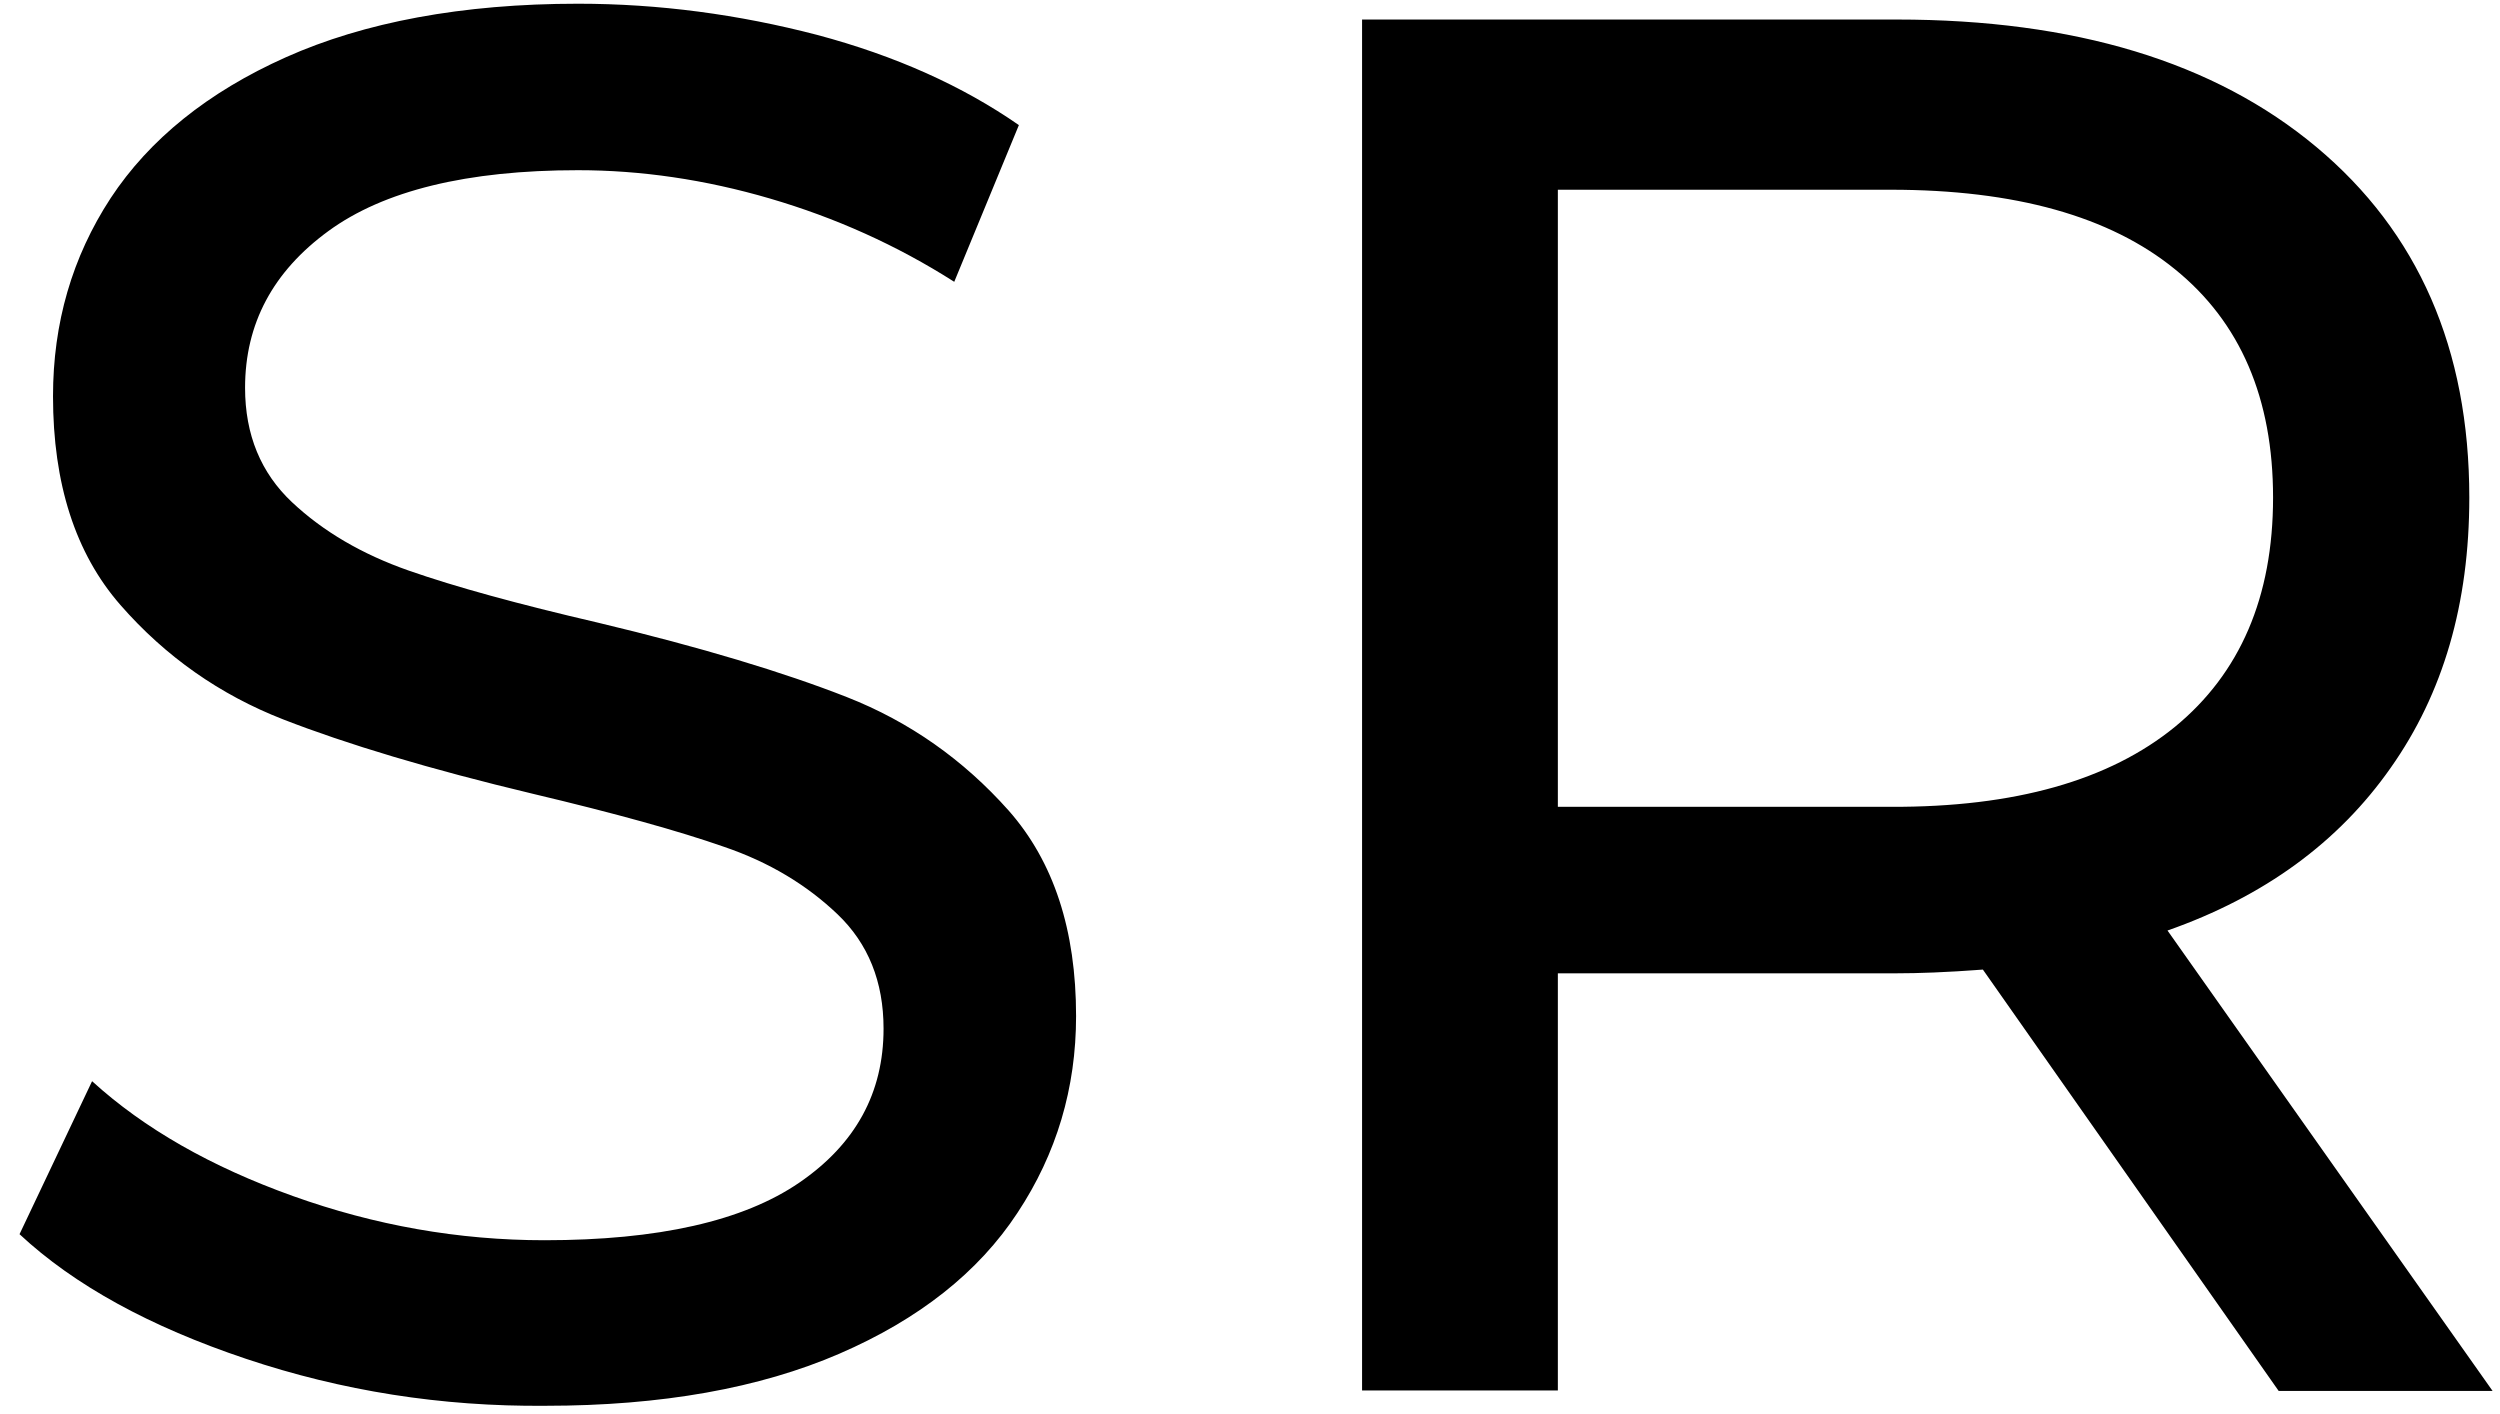
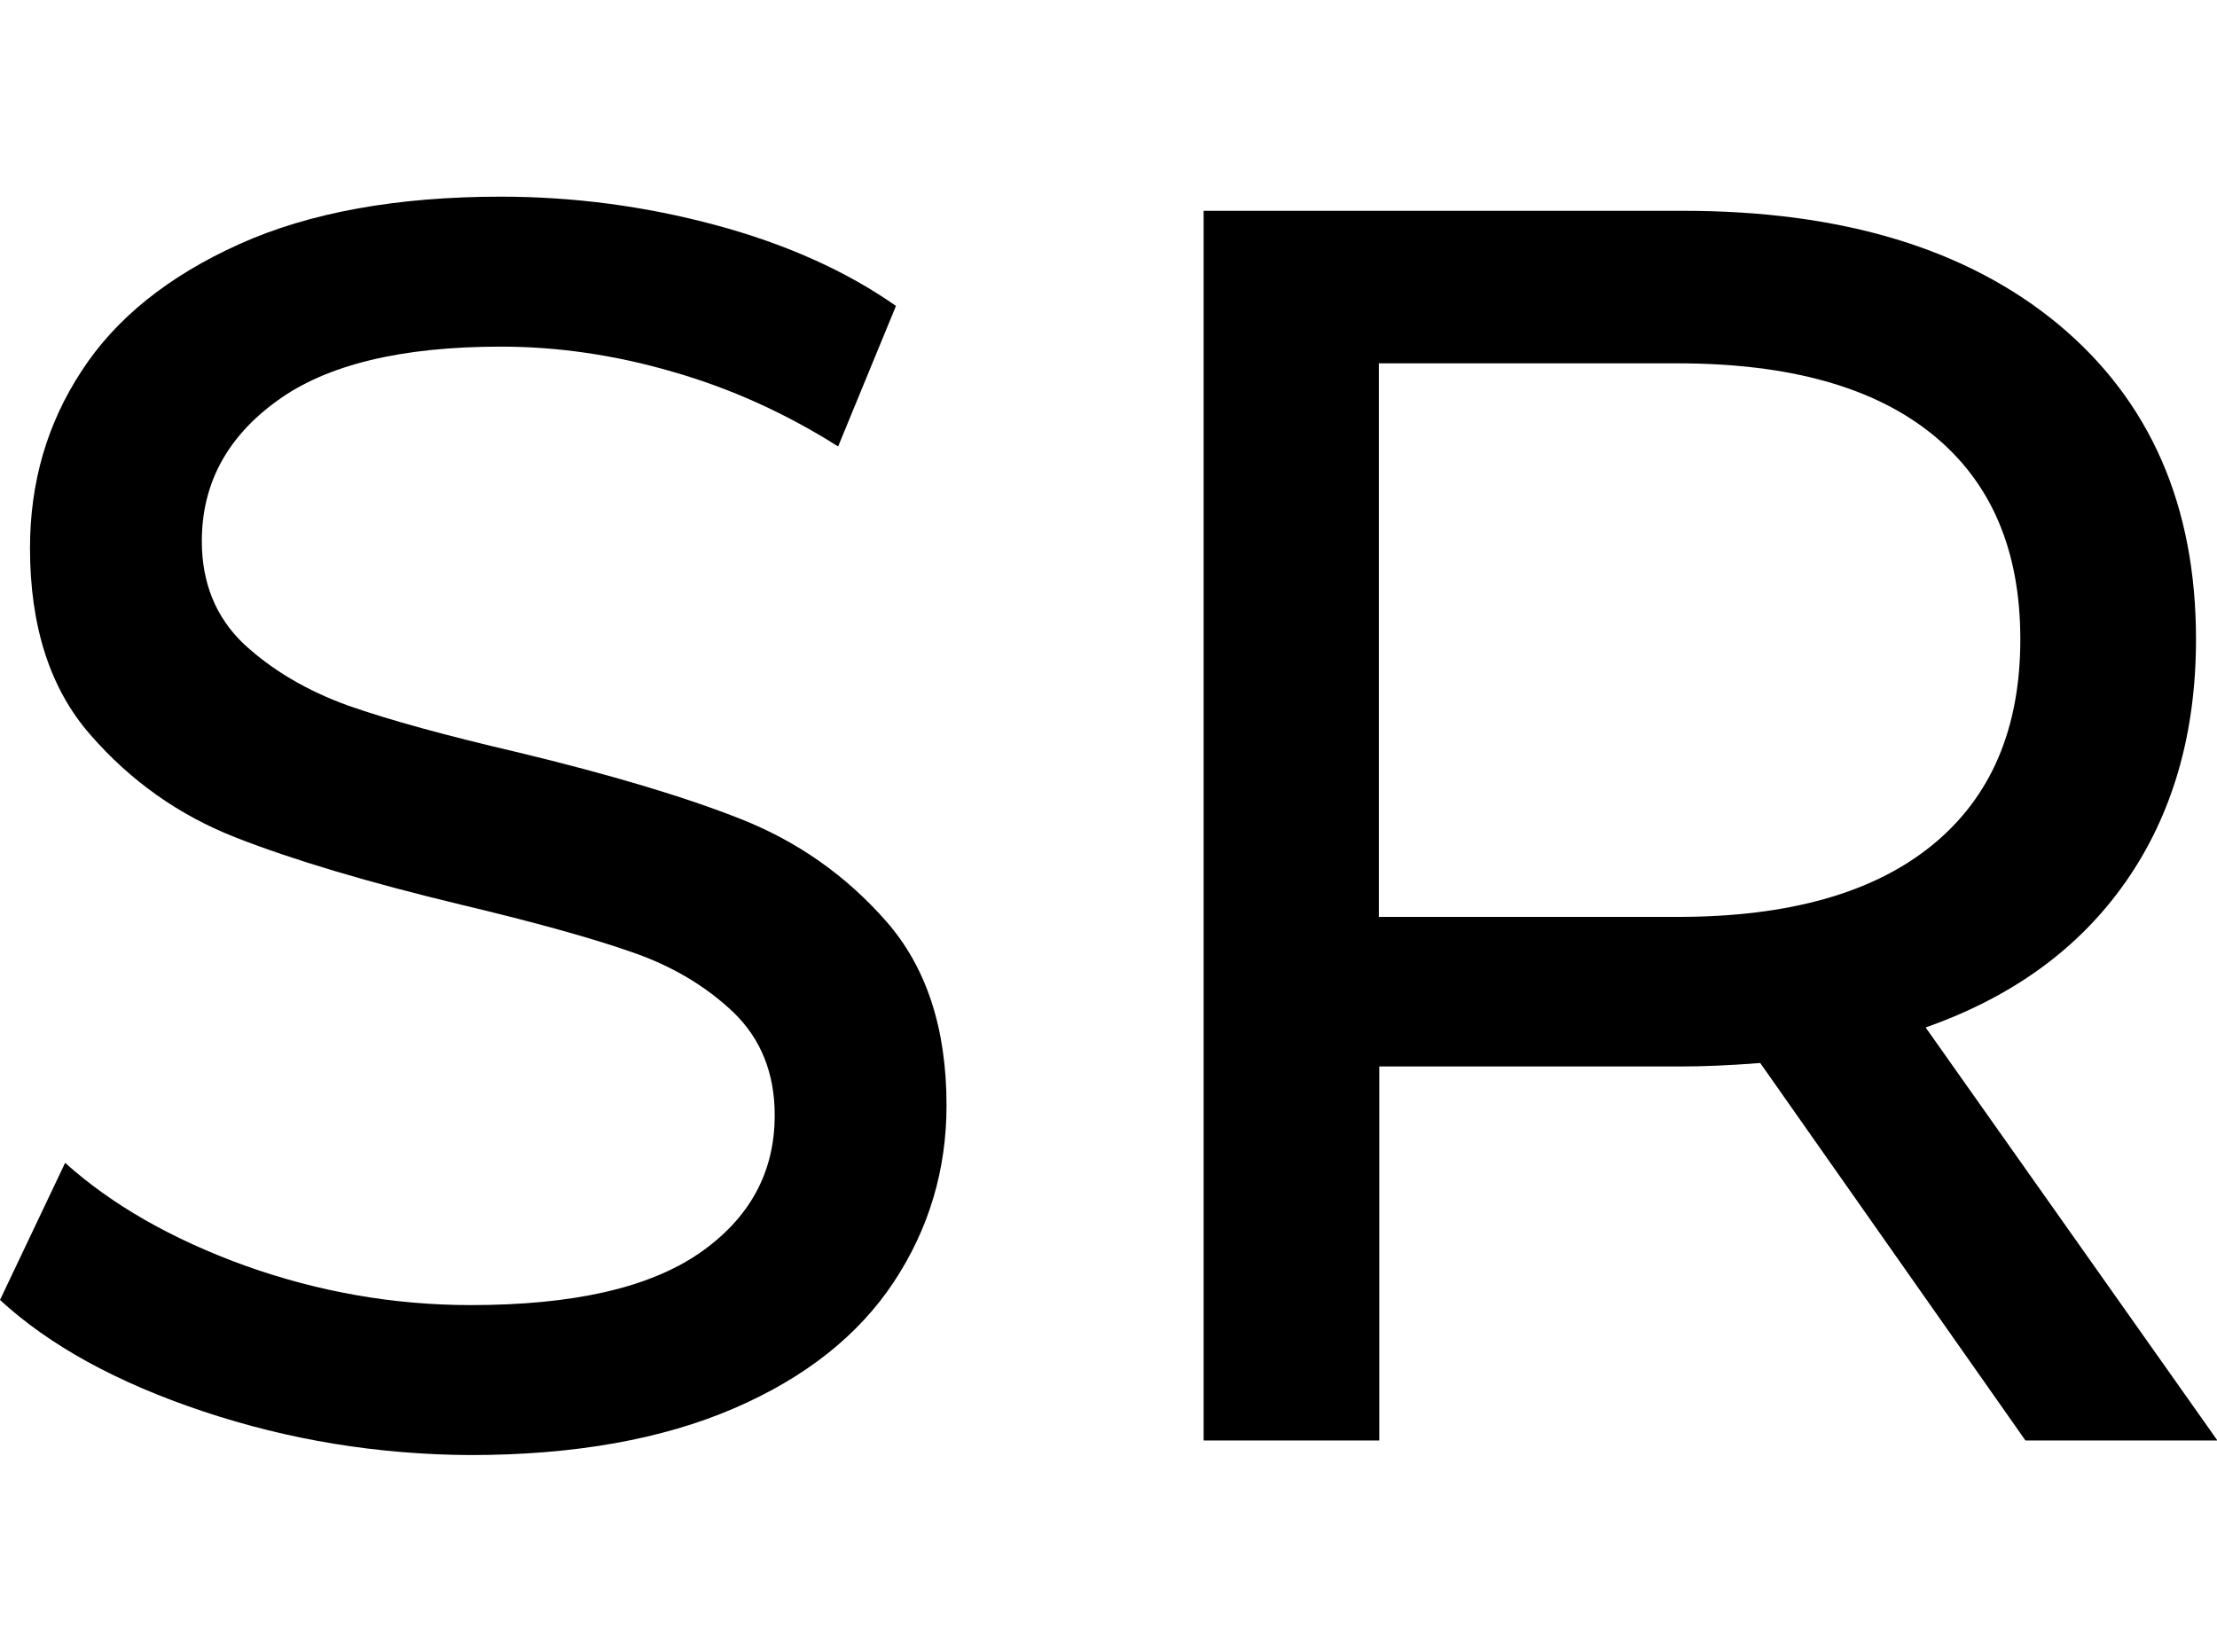
- <svg xmlns="http://www.w3.org/2000/svg" version="1.1" id="Capa_1" x="0px" y="0px" viewBox="0 0 537.6 304" style="enable-background:new 0 0 537.6 304;" xml:space="preserve">
-   <path d="M52.9,292.2c-20.6-6.9-36.9-15.8-48.7-26.8l15.6-32.9C31,242.7,45.4,250.9,63,257.2c17.6,6.3,35.6,9.5,54.1,9.5  c24.4,0,42.7-4.1,54.8-12.4C184,246,190,235,190,221.2c0-10.1-3.3-18.3-9.9-24.6c-6.6-6.3-14.7-11.2-24.4-14.5  c-9.7-3.4-23.4-7.2-41.1-11.4c-22.2-5.3-40.1-10.7-53.7-16c-13.6-5.3-25.3-13.5-35-24.6c-9.7-11.1-14.5-26.1-14.5-44.9  c0-15.7,4.1-29.9,12.4-42.6c8.3-12.6,20.9-22.8,37.7-30.3S99.3,0.8,124.3,0.8c17.4,0,34.5,2.3,51.4,6.7c16.9,4.5,31.3,11,43.4,19.4  l-13.9,33.7c-12.4-7.9-25.6-13.8-39.6-17.9c-14-4.1-27.8-6.1-41.3-6.1c-23.9,0-41.8,4.4-53.7,13.1c-11.9,8.7-17.9,19.9-17.9,33.7  c0,10.1,3.4,18.3,10.1,24.6c6.7,6.3,15.1,11.2,25.1,14.7c10,3.5,23.5,7.2,40.7,11.2c22.2,5.3,40,10.7,53.5,16  c13.5,5.3,25.1,13.5,34.8,24.4c9.7,11,14.5,25.7,14.5,44.2c0,15.5-4.2,29.6-12.6,42.3c-8.4,12.8-21.2,22.9-38.3,30.3  c-17.1,7.4-38.2,11.2-63.2,11.2C94.9,302.5,73.5,299.1,52.9,292.2z M490,299.1l-63.6-90.6c-7.9,0.6-14,0.8-18.5,0.8H335v89.7h-42.1  V4.2h115c38.2,0,68.3,9.1,90.2,27.4c21.9,18.3,32.9,43.4,32.9,75.4c0,22.8-5.6,42.1-16.9,58.1c-11.2,16-27.2,27.7-48,35l69.9,99H490  z M467.7,156.3c14-11.5,21.1-27.9,21.1-49.3c0-21.3-7-37.7-21.1-49.1c-14-11.4-34.4-17.1-61.1-17.1H335v132.7h71.6  C433.3,173.6,453.6,167.8,467.7,156.3z" />
+ <svg xmlns="http://www.w3.org/2000/svg" version="1.1" id="Capa_1" x="0px" y="0px" viewBox="0 0 517.4 385.4" style="enable-background:new 0 0 517.4 385.4;" xml:space="preserve">
+   <g>
+     <path d="M47.4,329.4c-20.1-6.7-35.9-15.4-47.4-26l15.2-32c10.9,9.8,24.9,17.8,42,24c17.1,6.1,34.6,9.2,52.7,9.2   c23.8,0,41.5-4,53.3-12.1c11.7-8.1,17.6-18.8,17.6-32.2c0-9.8-3.2-17.8-9.6-24c-6.4-6.1-14.4-10.9-23.8-14.1   c-9.4-3.3-22.8-7-40-11.1c-21.6-5.2-39-10.4-52.3-15.6c-13.3-5.2-24.6-13.2-34-24C11.7,160.8,7,146.2,7,127.9   c0-15.3,4-29.1,12.1-41.4C27.1,74.2,39.4,64.4,55.8,57c16.4-7.4,36.8-11.1,61.1-11.1c16.9,0,33.6,2.2,50,6.6   c16.4,4.4,30.5,10.7,42.2,18.9l-13.5,32.8c-12-7.6-24.9-13.5-38.5-17.4c-13.7-4-27.1-5.9-40.2-5.9c-23.2,0-40.7,4.2-52.3,12.7   C53,102,47.1,112.9,47.1,126.3c0,9.8,3.3,17.8,9.8,24c6.6,6.1,14.7,10.9,24.4,14.4c9.7,3.4,22.9,7,39.6,10.9   c21.6,5.2,39,10.4,52.1,15.6c13.1,5.2,24.4,13.1,33.8,23.8c9.4,10.7,14.1,25,14.1,43c0,15-4.1,28.8-12.3,41.2   c-8.2,12.4-20.6,22.3-37.3,29.5c-16.7,7.2-37.2,10.9-61.5,10.9C88.3,339.5,67.4,336.1,47.4,329.4z" />
+     <path d="M472.7,336.2l-61.9-88.1c-7.7,0.6-13.7,0.8-18,0.8h-70.9v87.3h-41v-287h111.9c37.2,0,66.4,8.9,87.7,26.6   c21.3,17.8,32,42.2,32,73.4c0,22.1-5.5,41-16.4,56.6c-10.9,15.6-26.5,26.9-46.7,34l68.1,96.4H472.7z M451,197.2   c13.7-11.2,20.5-27.2,20.5-48c0-20.8-6.8-36.7-20.5-47.8c-13.7-11.1-33.5-16.6-59.5-16.6h-69.7V214h69.7   C417.5,214,437.3,208.4,451,197.2z" />
+   </g>
</svg>
